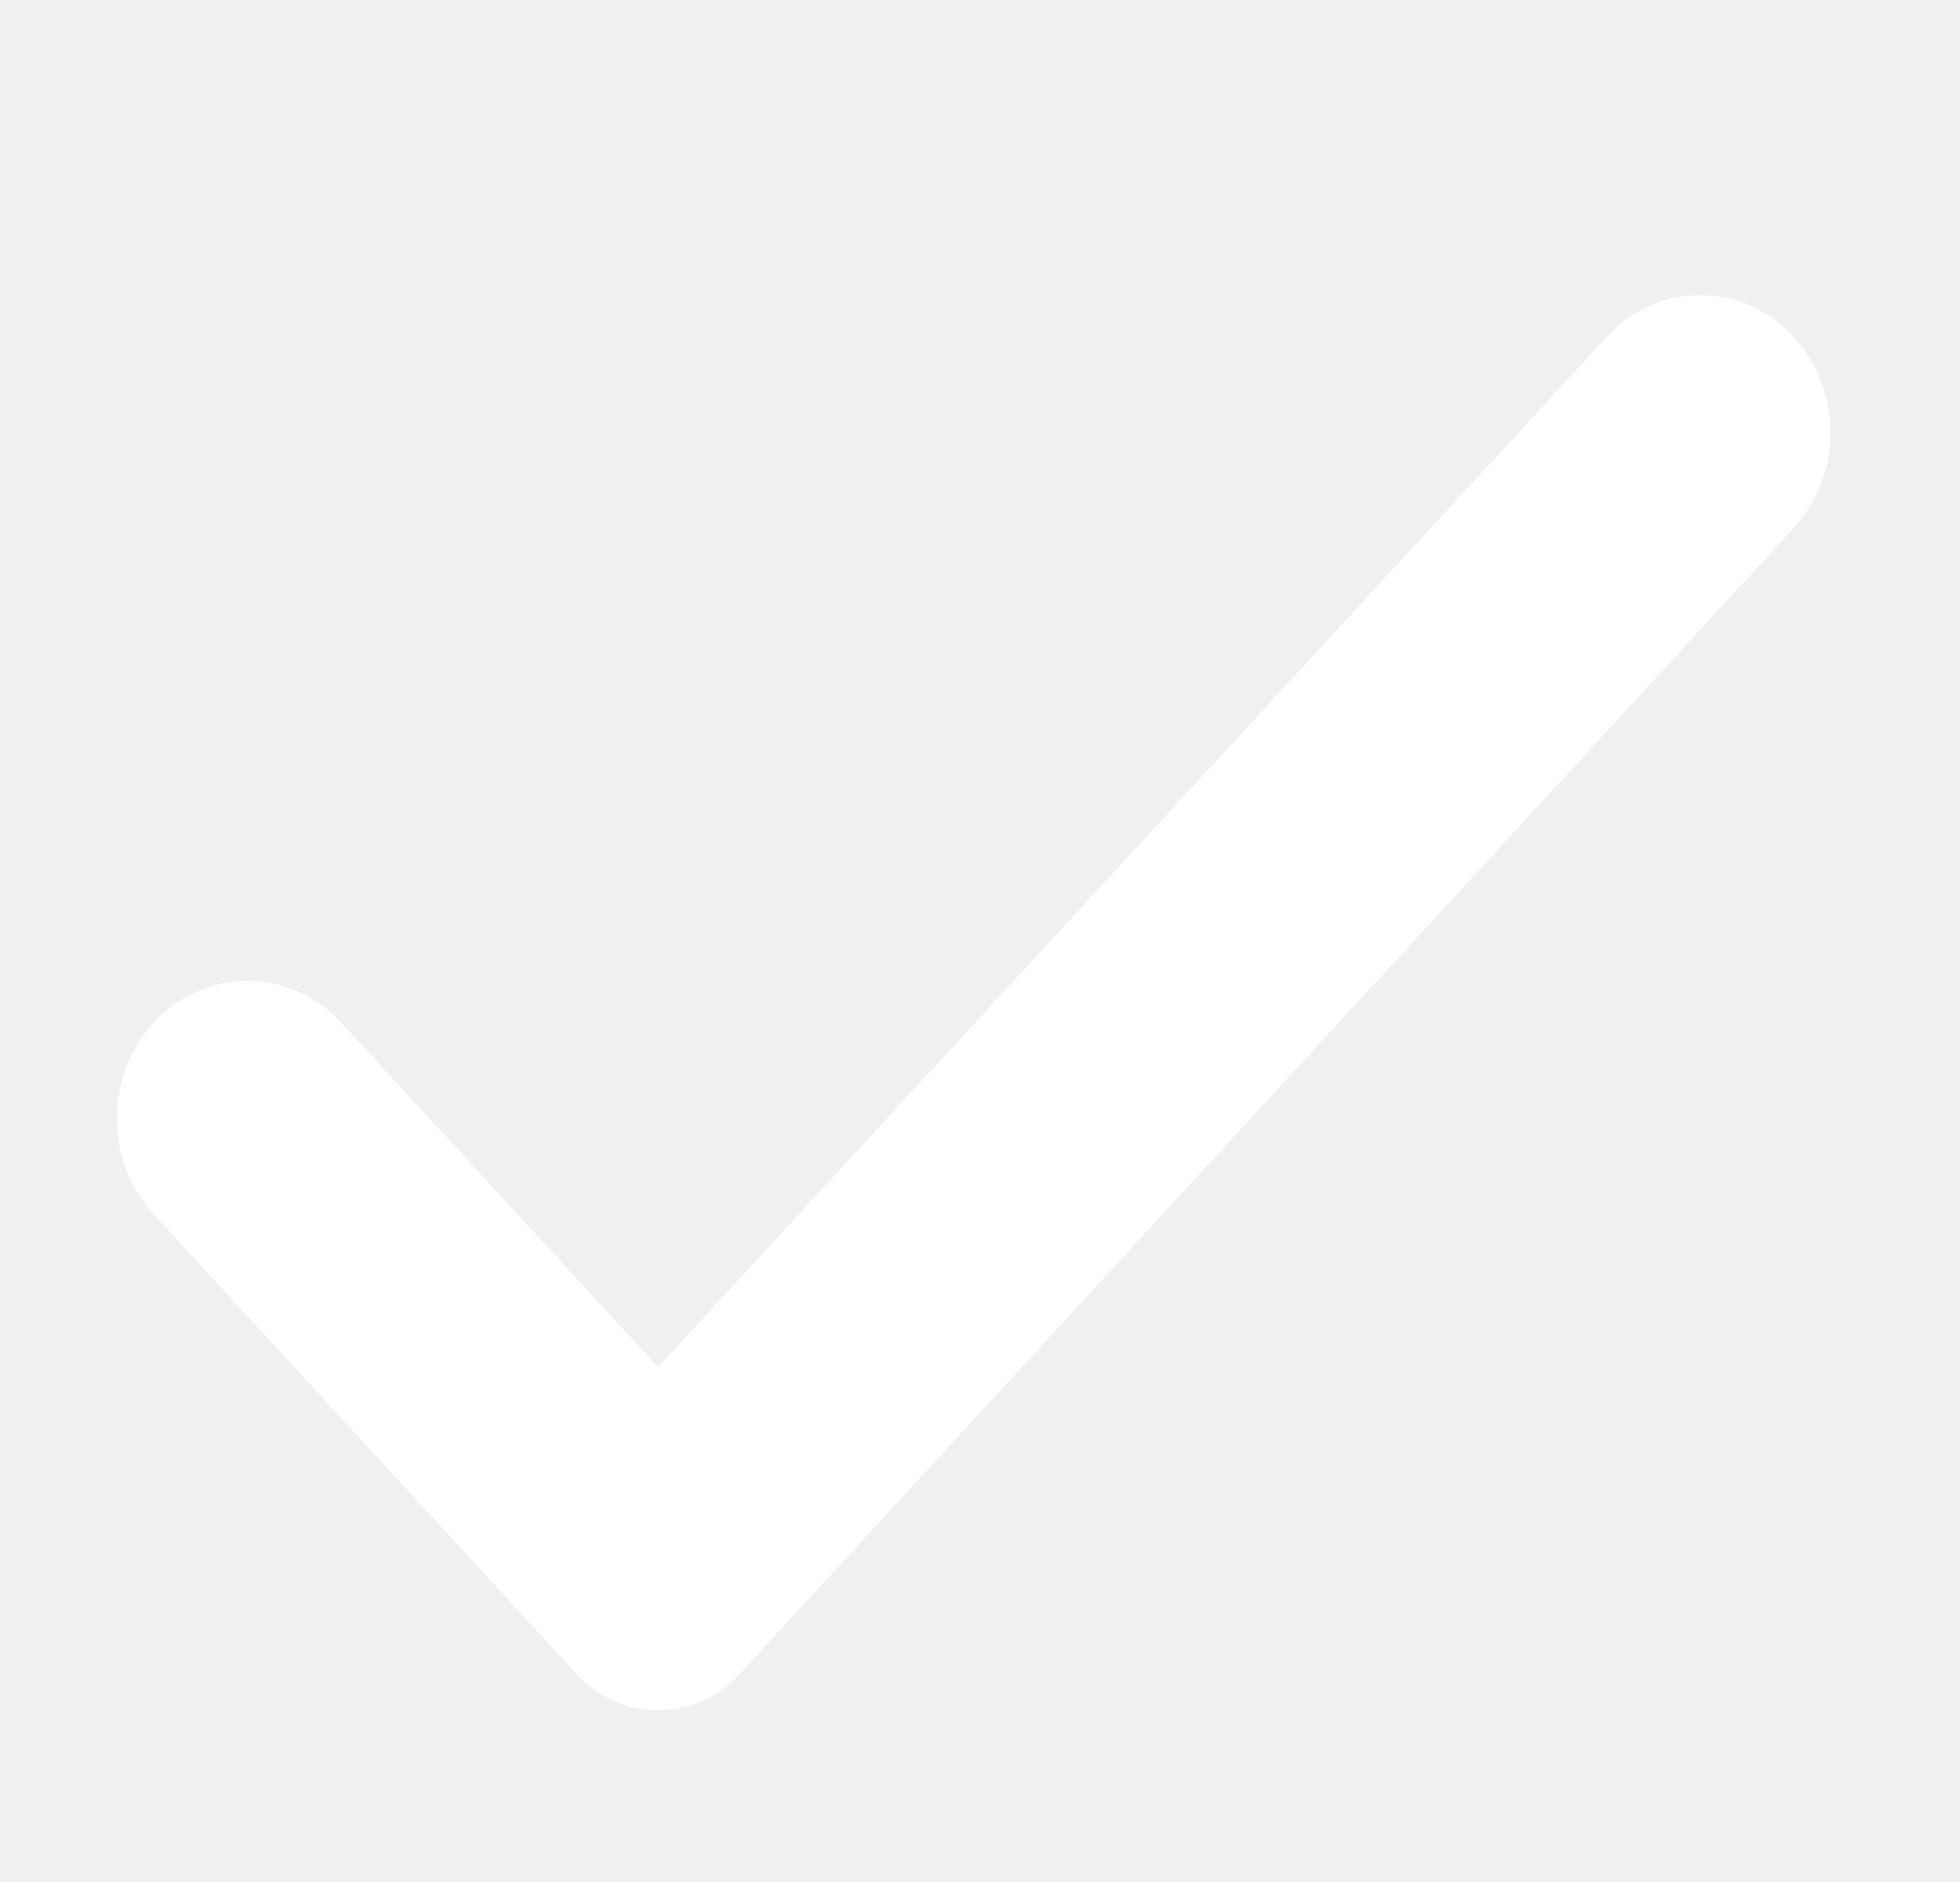
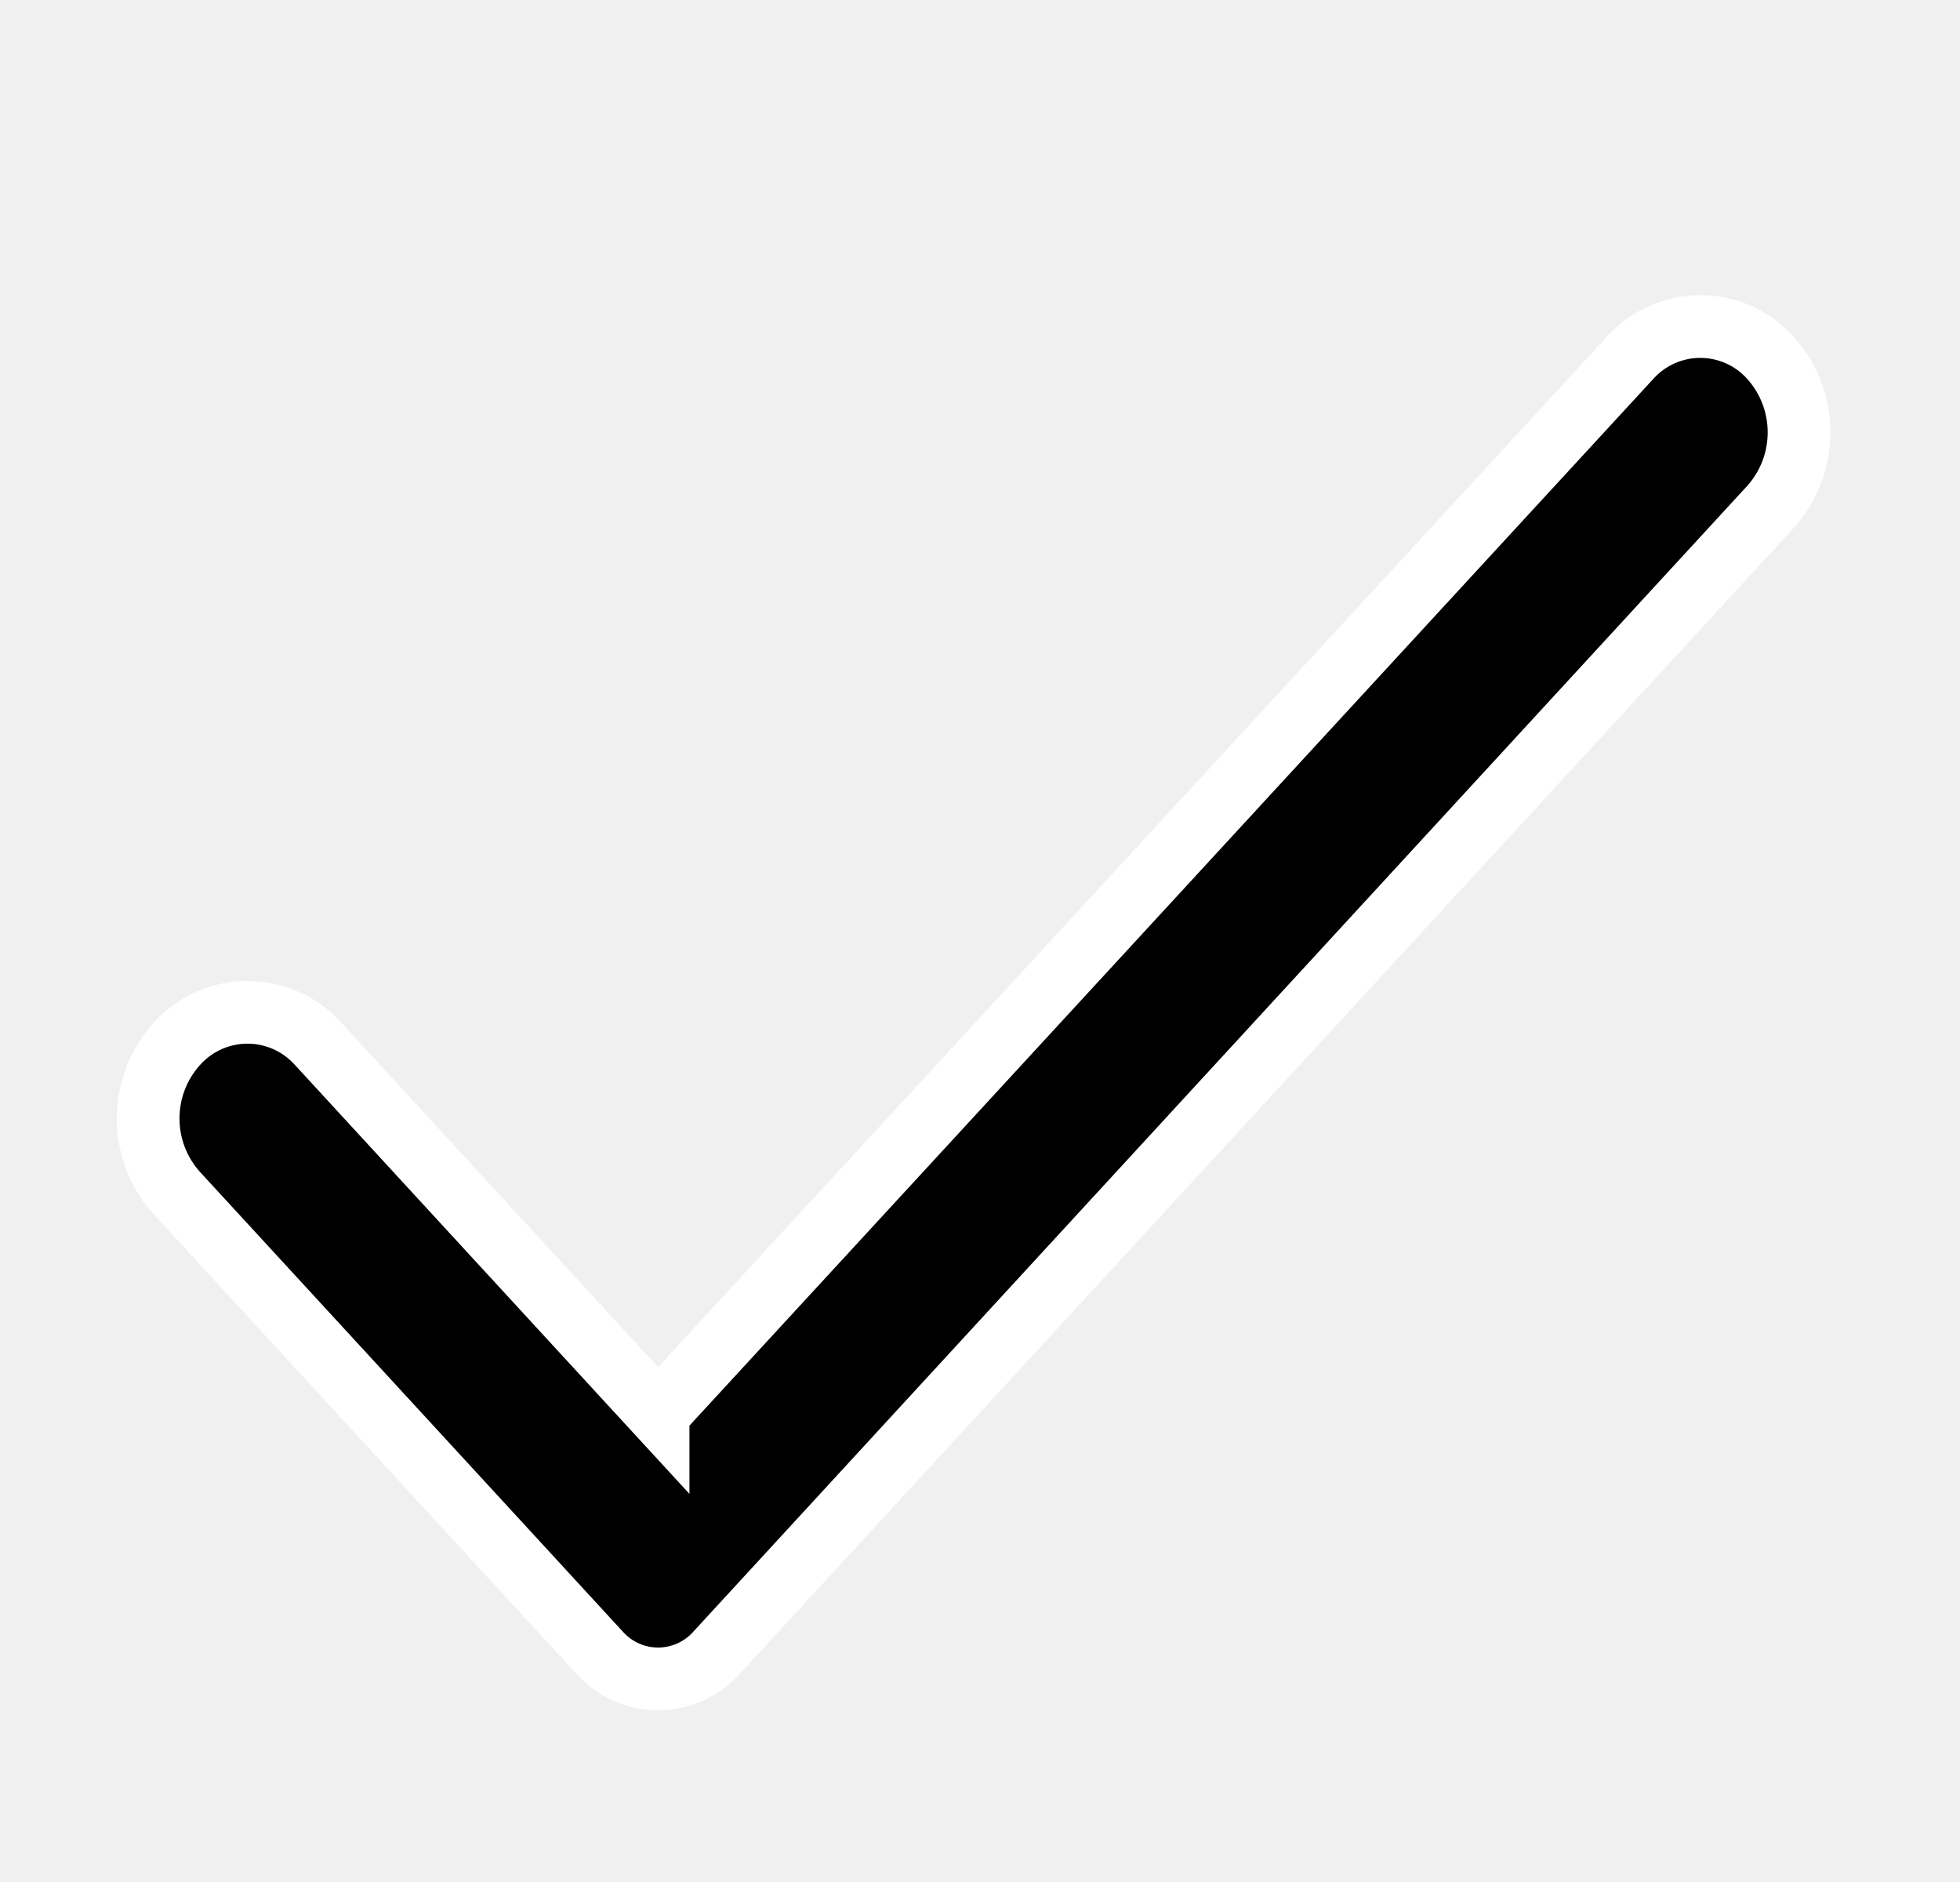
<svg xmlns="http://www.w3.org/2000/svg" width="25" height="24" viewBox="0 0 25 24">
-   <path fill="#FFF" stroke="#FFF" stroke-width=".8" d="M8.394 18.025l-4.346-4.724a1.21 1.21 0 0 0-1.78-.003 1.42 1.42 0 0 0-.003 1.927l5.393 5.862a1 1 0 0 0 1.472 0L22.572 6.476c.5-.544.5-1.38 0-1.924a1.203 1.203 0 0 0-1.77 0L8.394 18.024z" />
+   <path stroke="#FFF" stroke-width=".8" d="M8.394 18.025l-4.346-4.724a1.21 1.21 0 0 0-1.78-.003 1.42 1.42 0 0 0-.003 1.927l5.393 5.862a1 1 0 0 0 1.472 0L22.572 6.476c.5-.544.5-1.38 0-1.924a1.203 1.203 0 0 0-1.77 0L8.394 18.024z" />
</svg>
